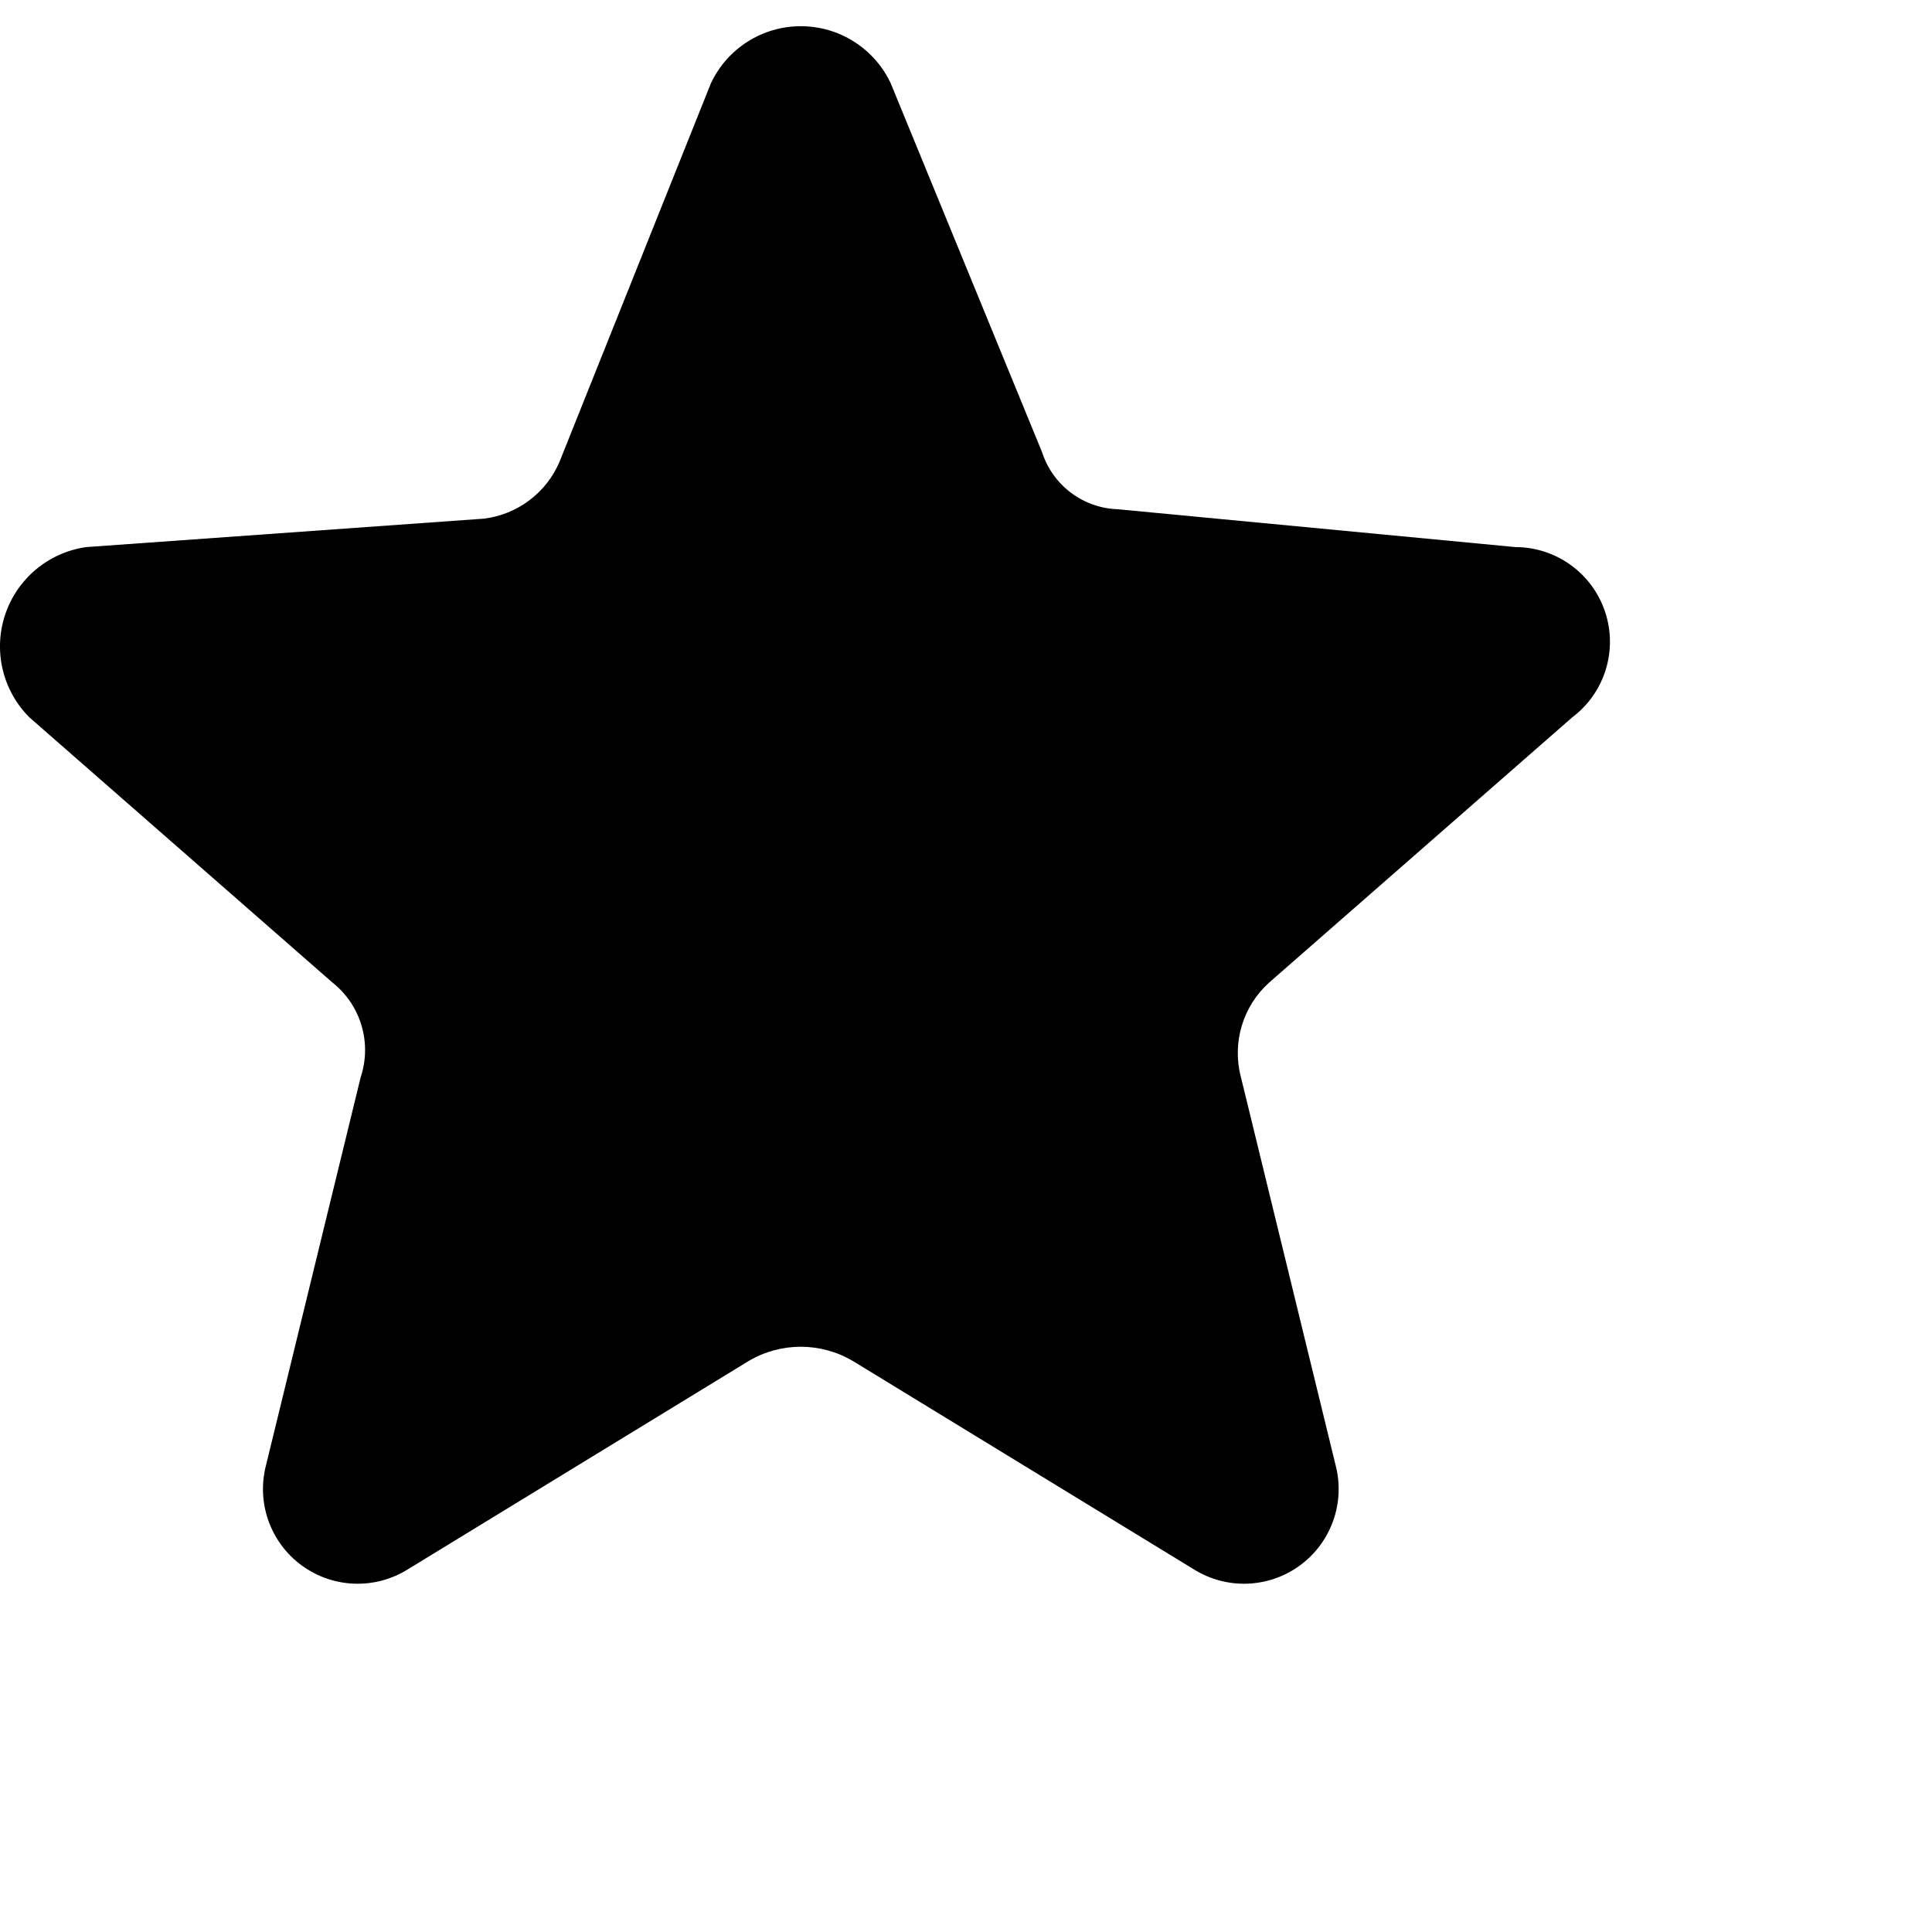
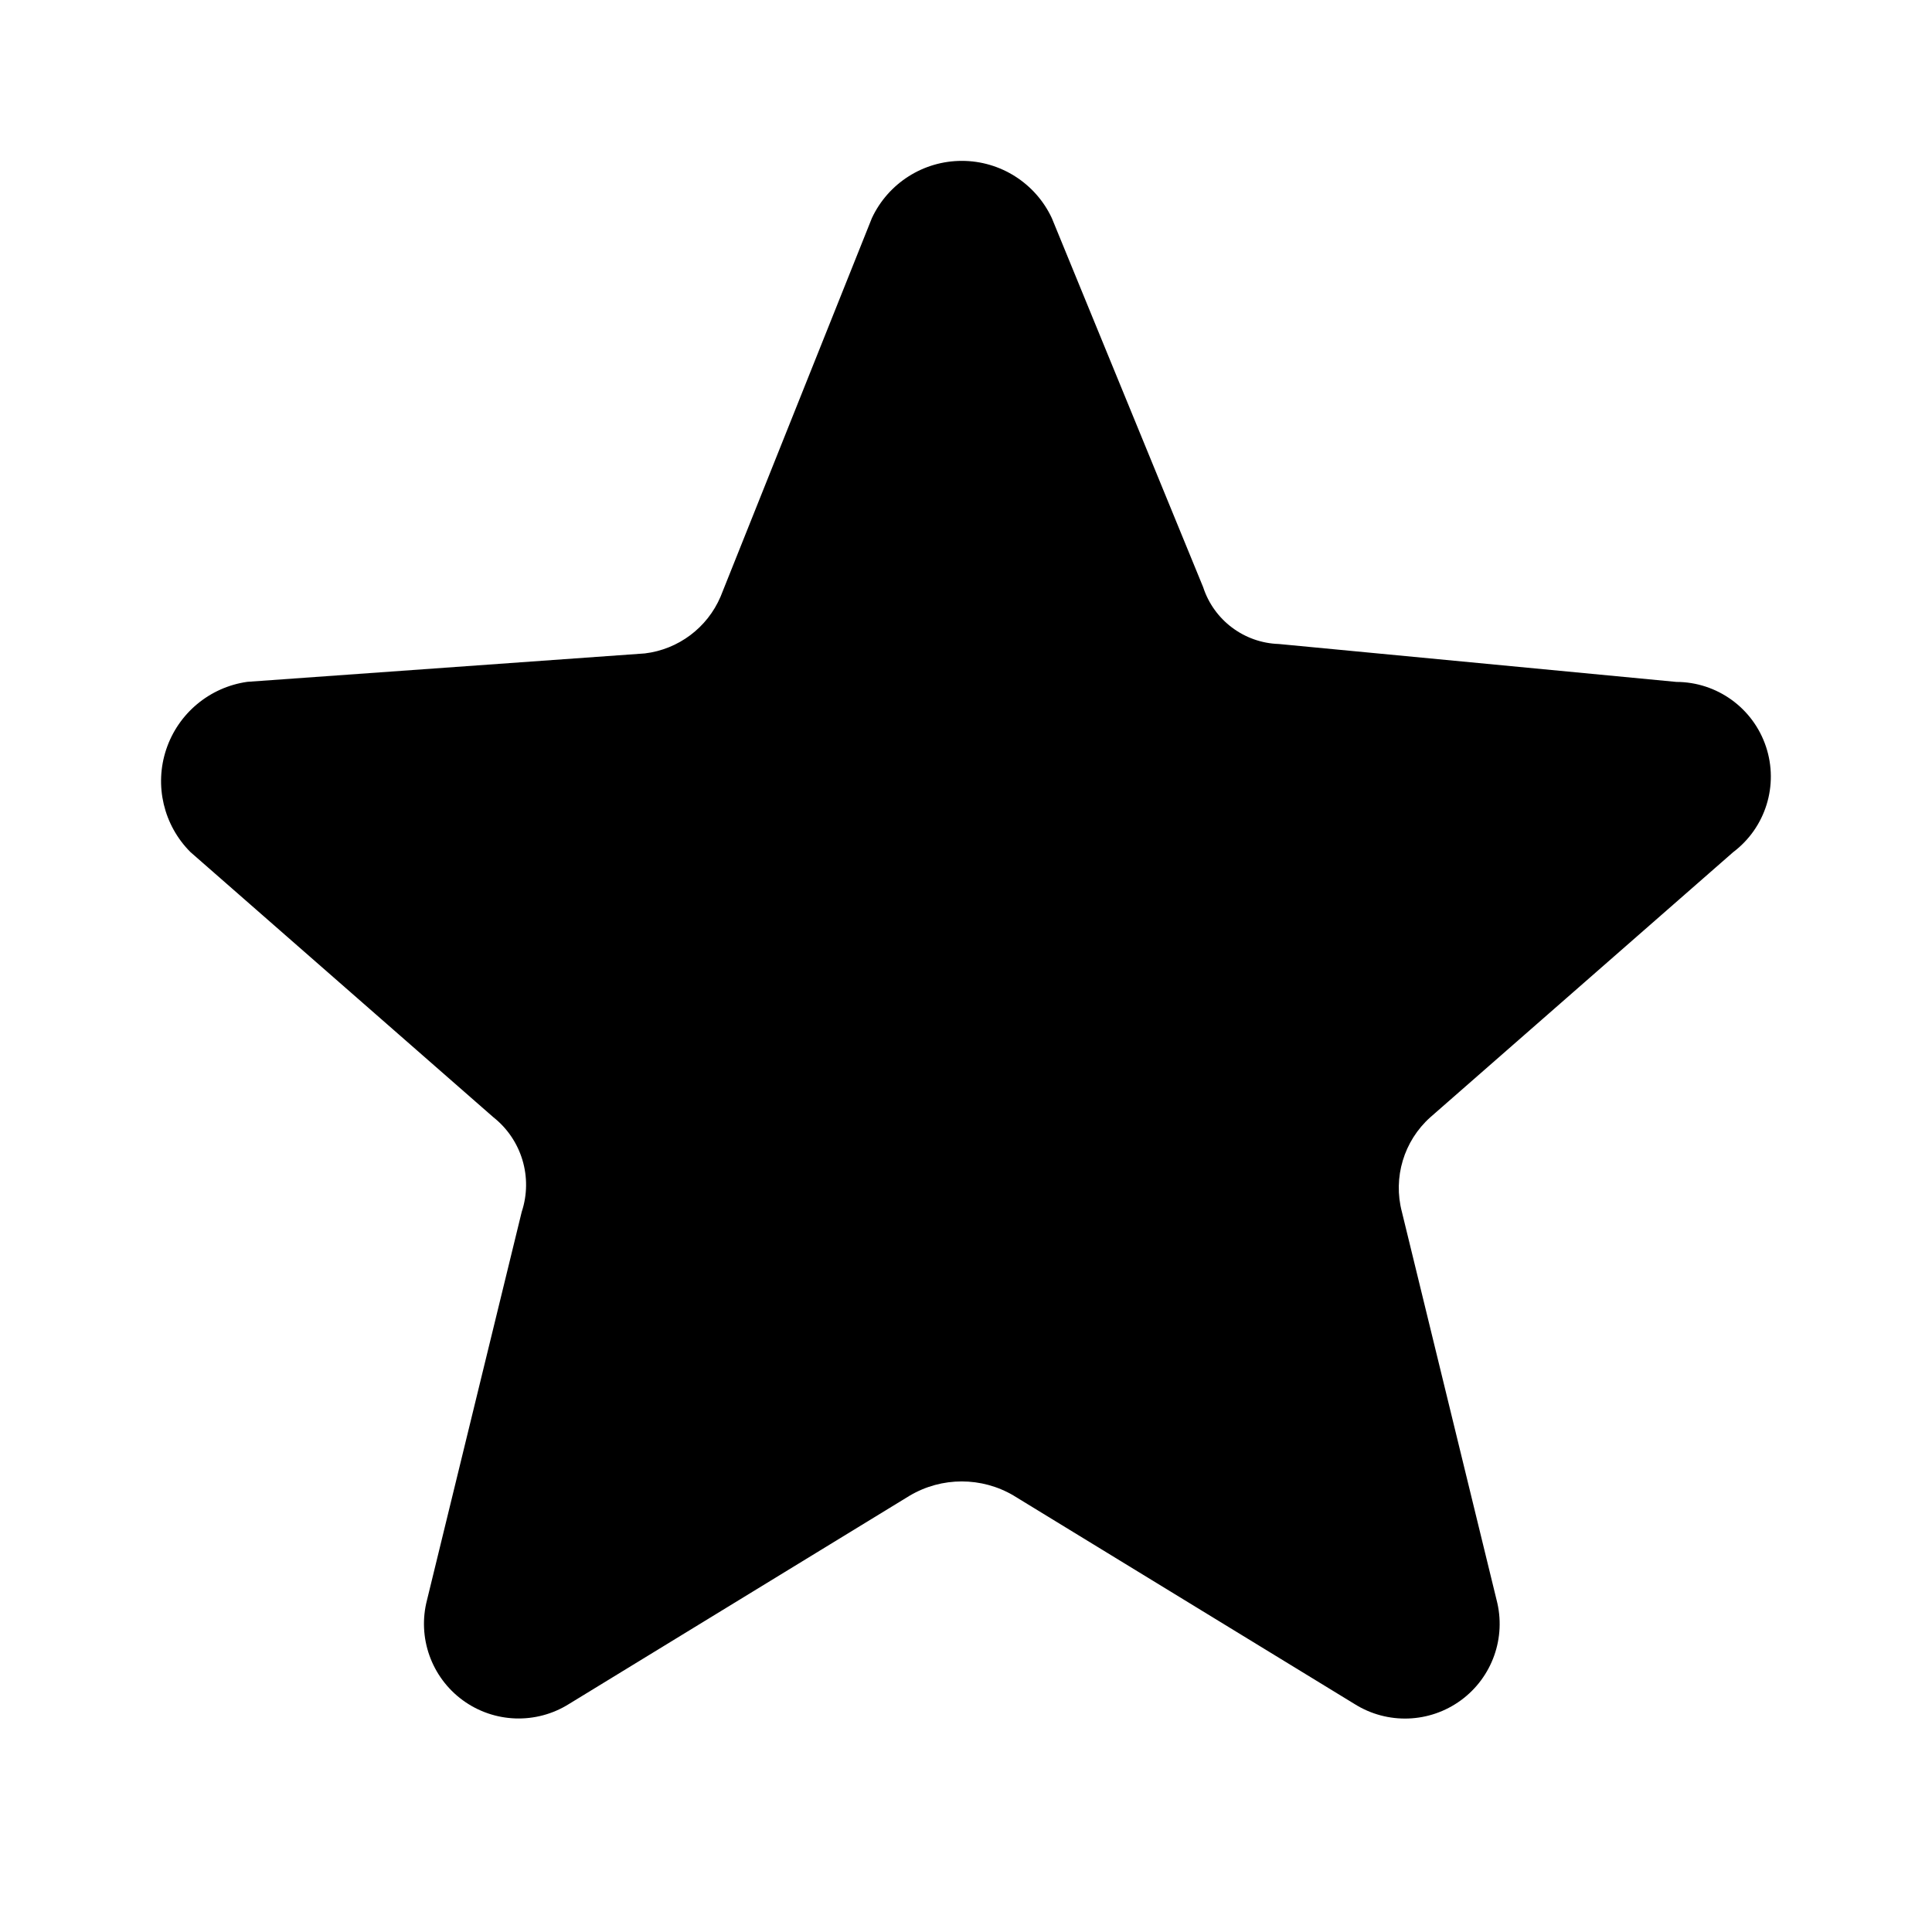
<svg xmlns="http://www.w3.org/2000/svg" data-name="Subscriptions" width="24" height="24" viewBox="0 0 24 24">
-   <path d="M10.595 16.907l4.232 2.586a1.176 1.176 0 001.764-1.293l-1.176-4.82a1.176 1.176 0 01.353-1.176l3.762-3.292a1.176 1.176 0 00-.706-2.116l-4.938-.47a1.023 1.023 0 01-.94-.706l-1.881-4.585a1.234 1.234 0 00-2.234 0L6.95 5.738a1.176 1.176 0 01-.94.705l-4.938.353a1.246 1.246 0 00-.706 2.116l3.762 3.292a1.07 1.07 0 01.353 1.176L3.305 18.2a1.176 1.176 0 001.764 1.293L9.3 16.907a1.27 1.27 0 011.294 0z" />
+   <path d="M12.595 18.581l4.232 2.587a1.176 1.176 0 001.764-1.293l-1.176-4.82a1.176 1.176 0 01.353-1.176l3.762-3.293a1.176 1.176 0 00-.706-2.115L15.886 8a1.023 1.023 0 01-.94-.706l-1.88-4.585a1.234 1.234 0 00-2.235 0l-1.88 4.703a1.176 1.176 0 01-.94.705l-4.939.353a1.246 1.246 0 00-.706 2.115l3.762 3.293a1.07 1.07 0 01.353 1.176l-1.176 4.82a1.176 1.176 0 001.764 1.293L11.3 18.58a1.27 1.27 0 011.294 0h.001z" />
</svg>
